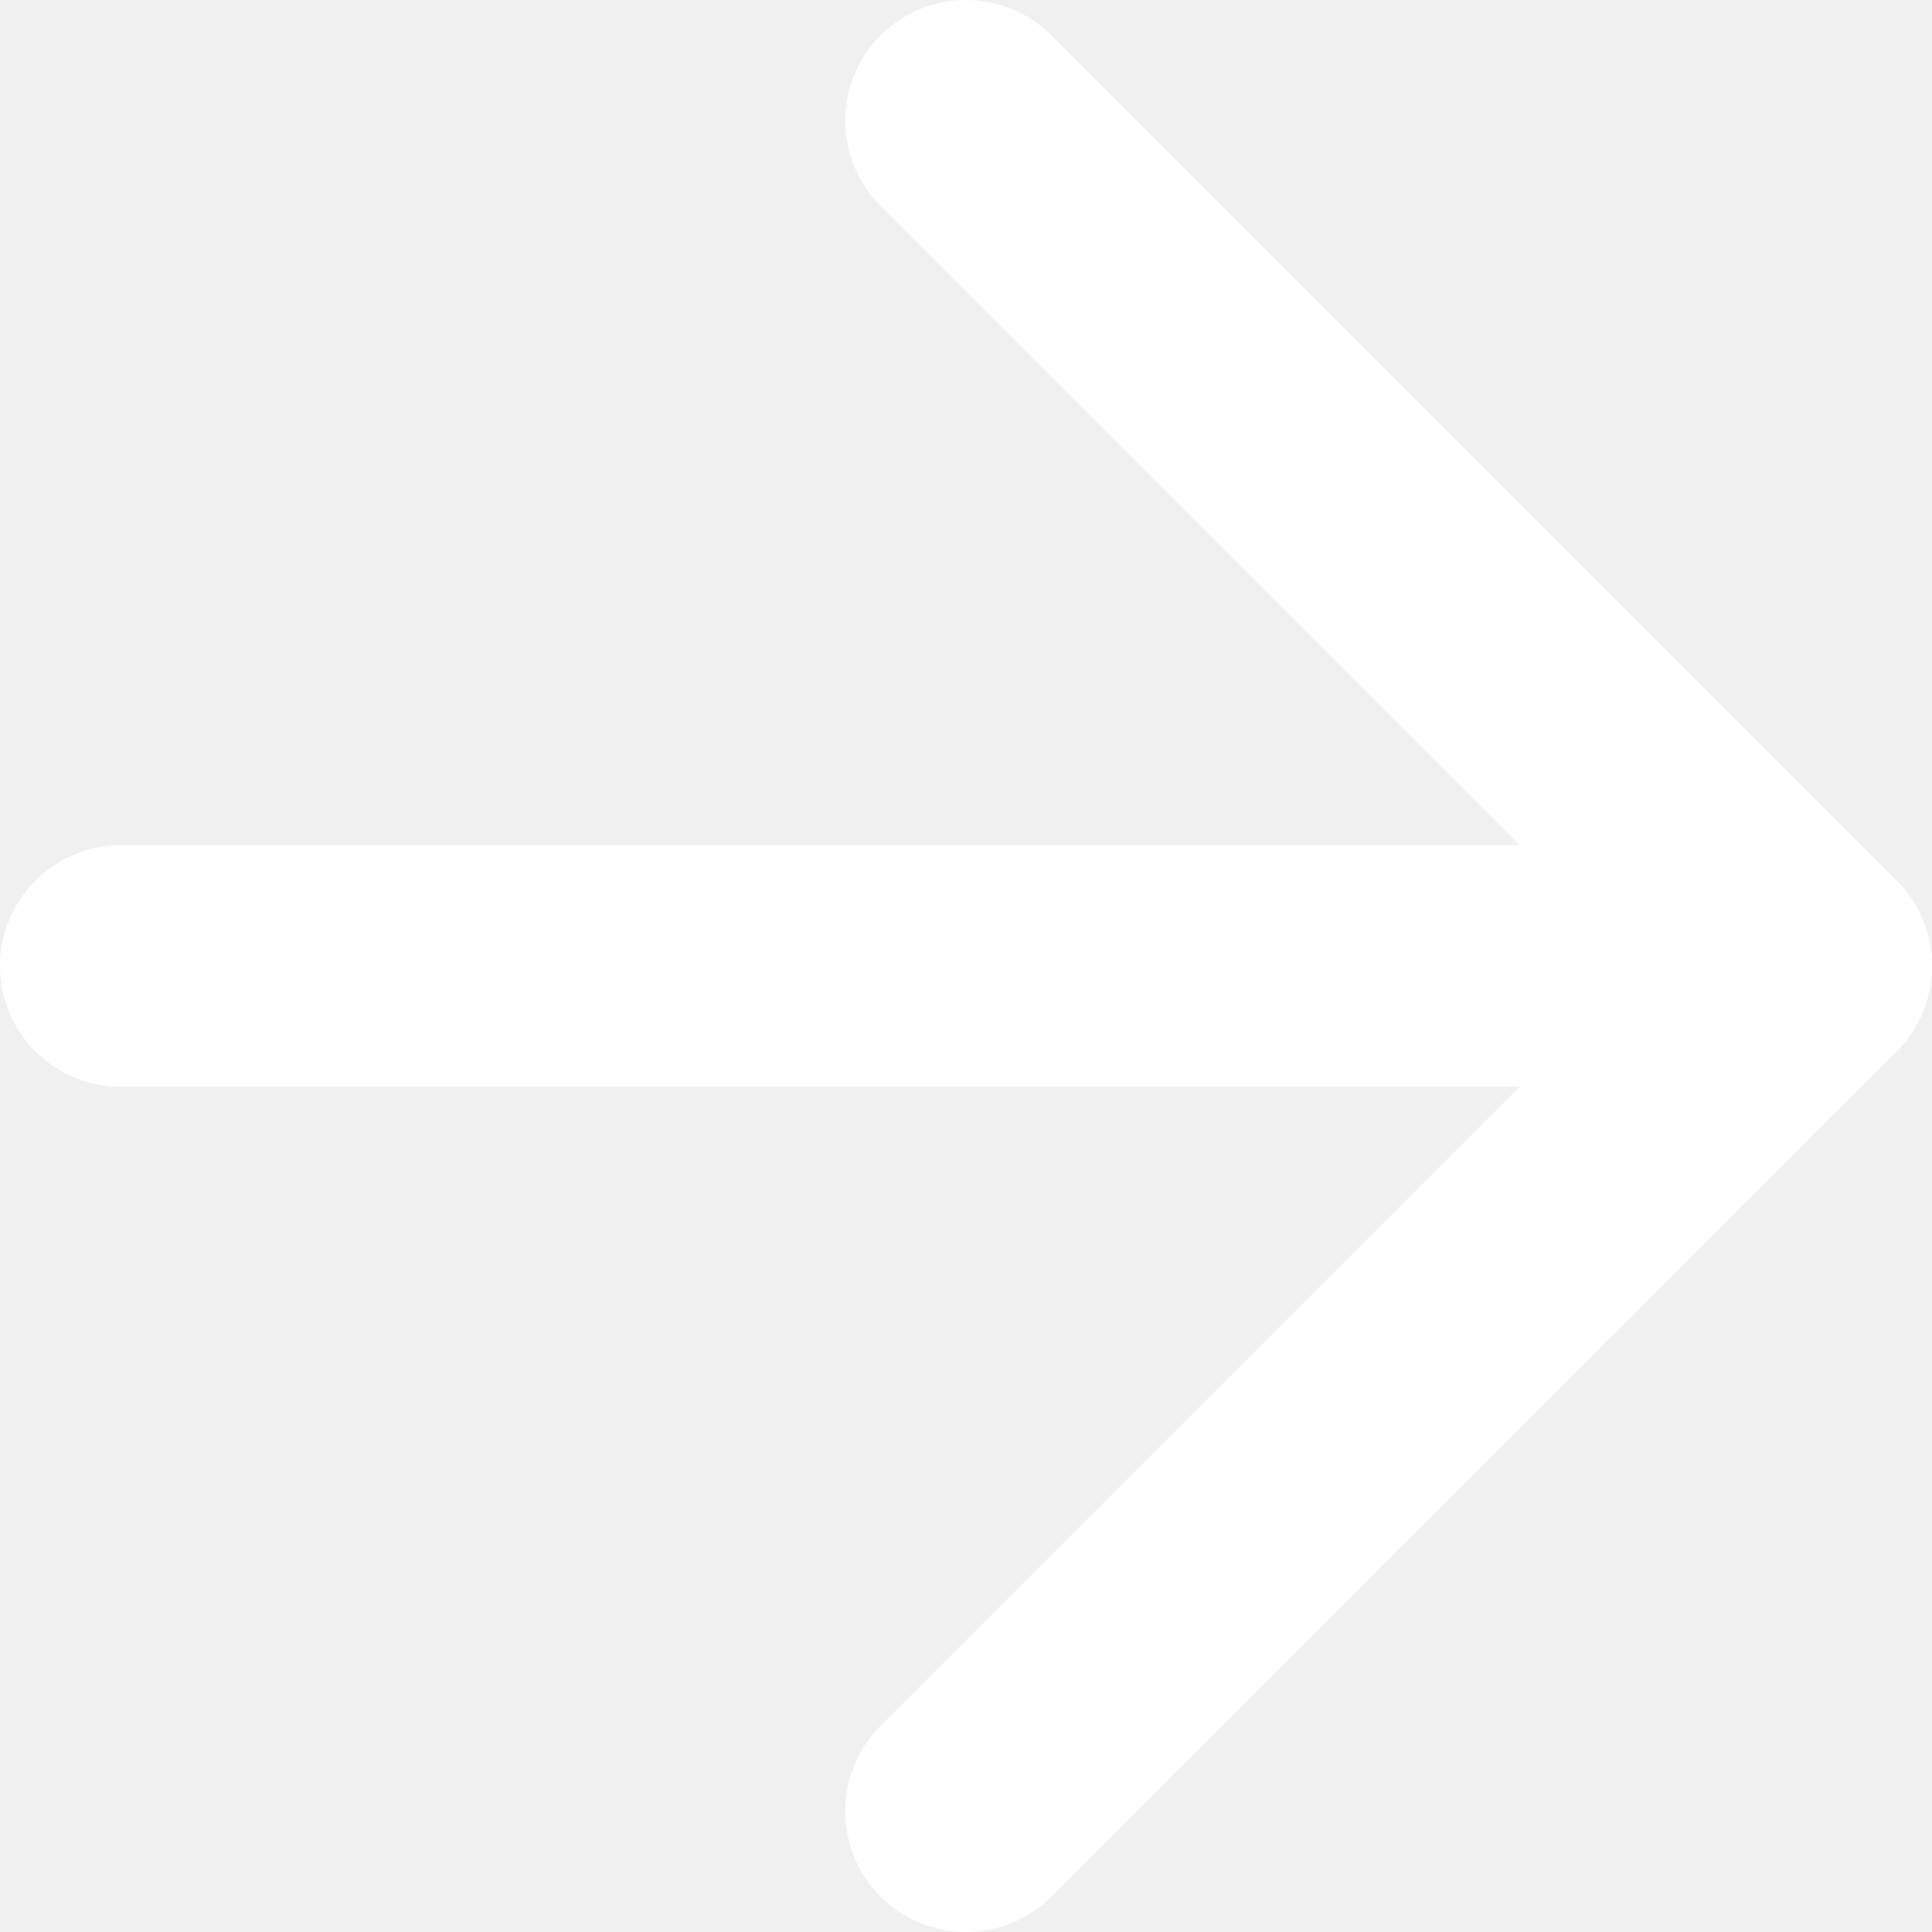
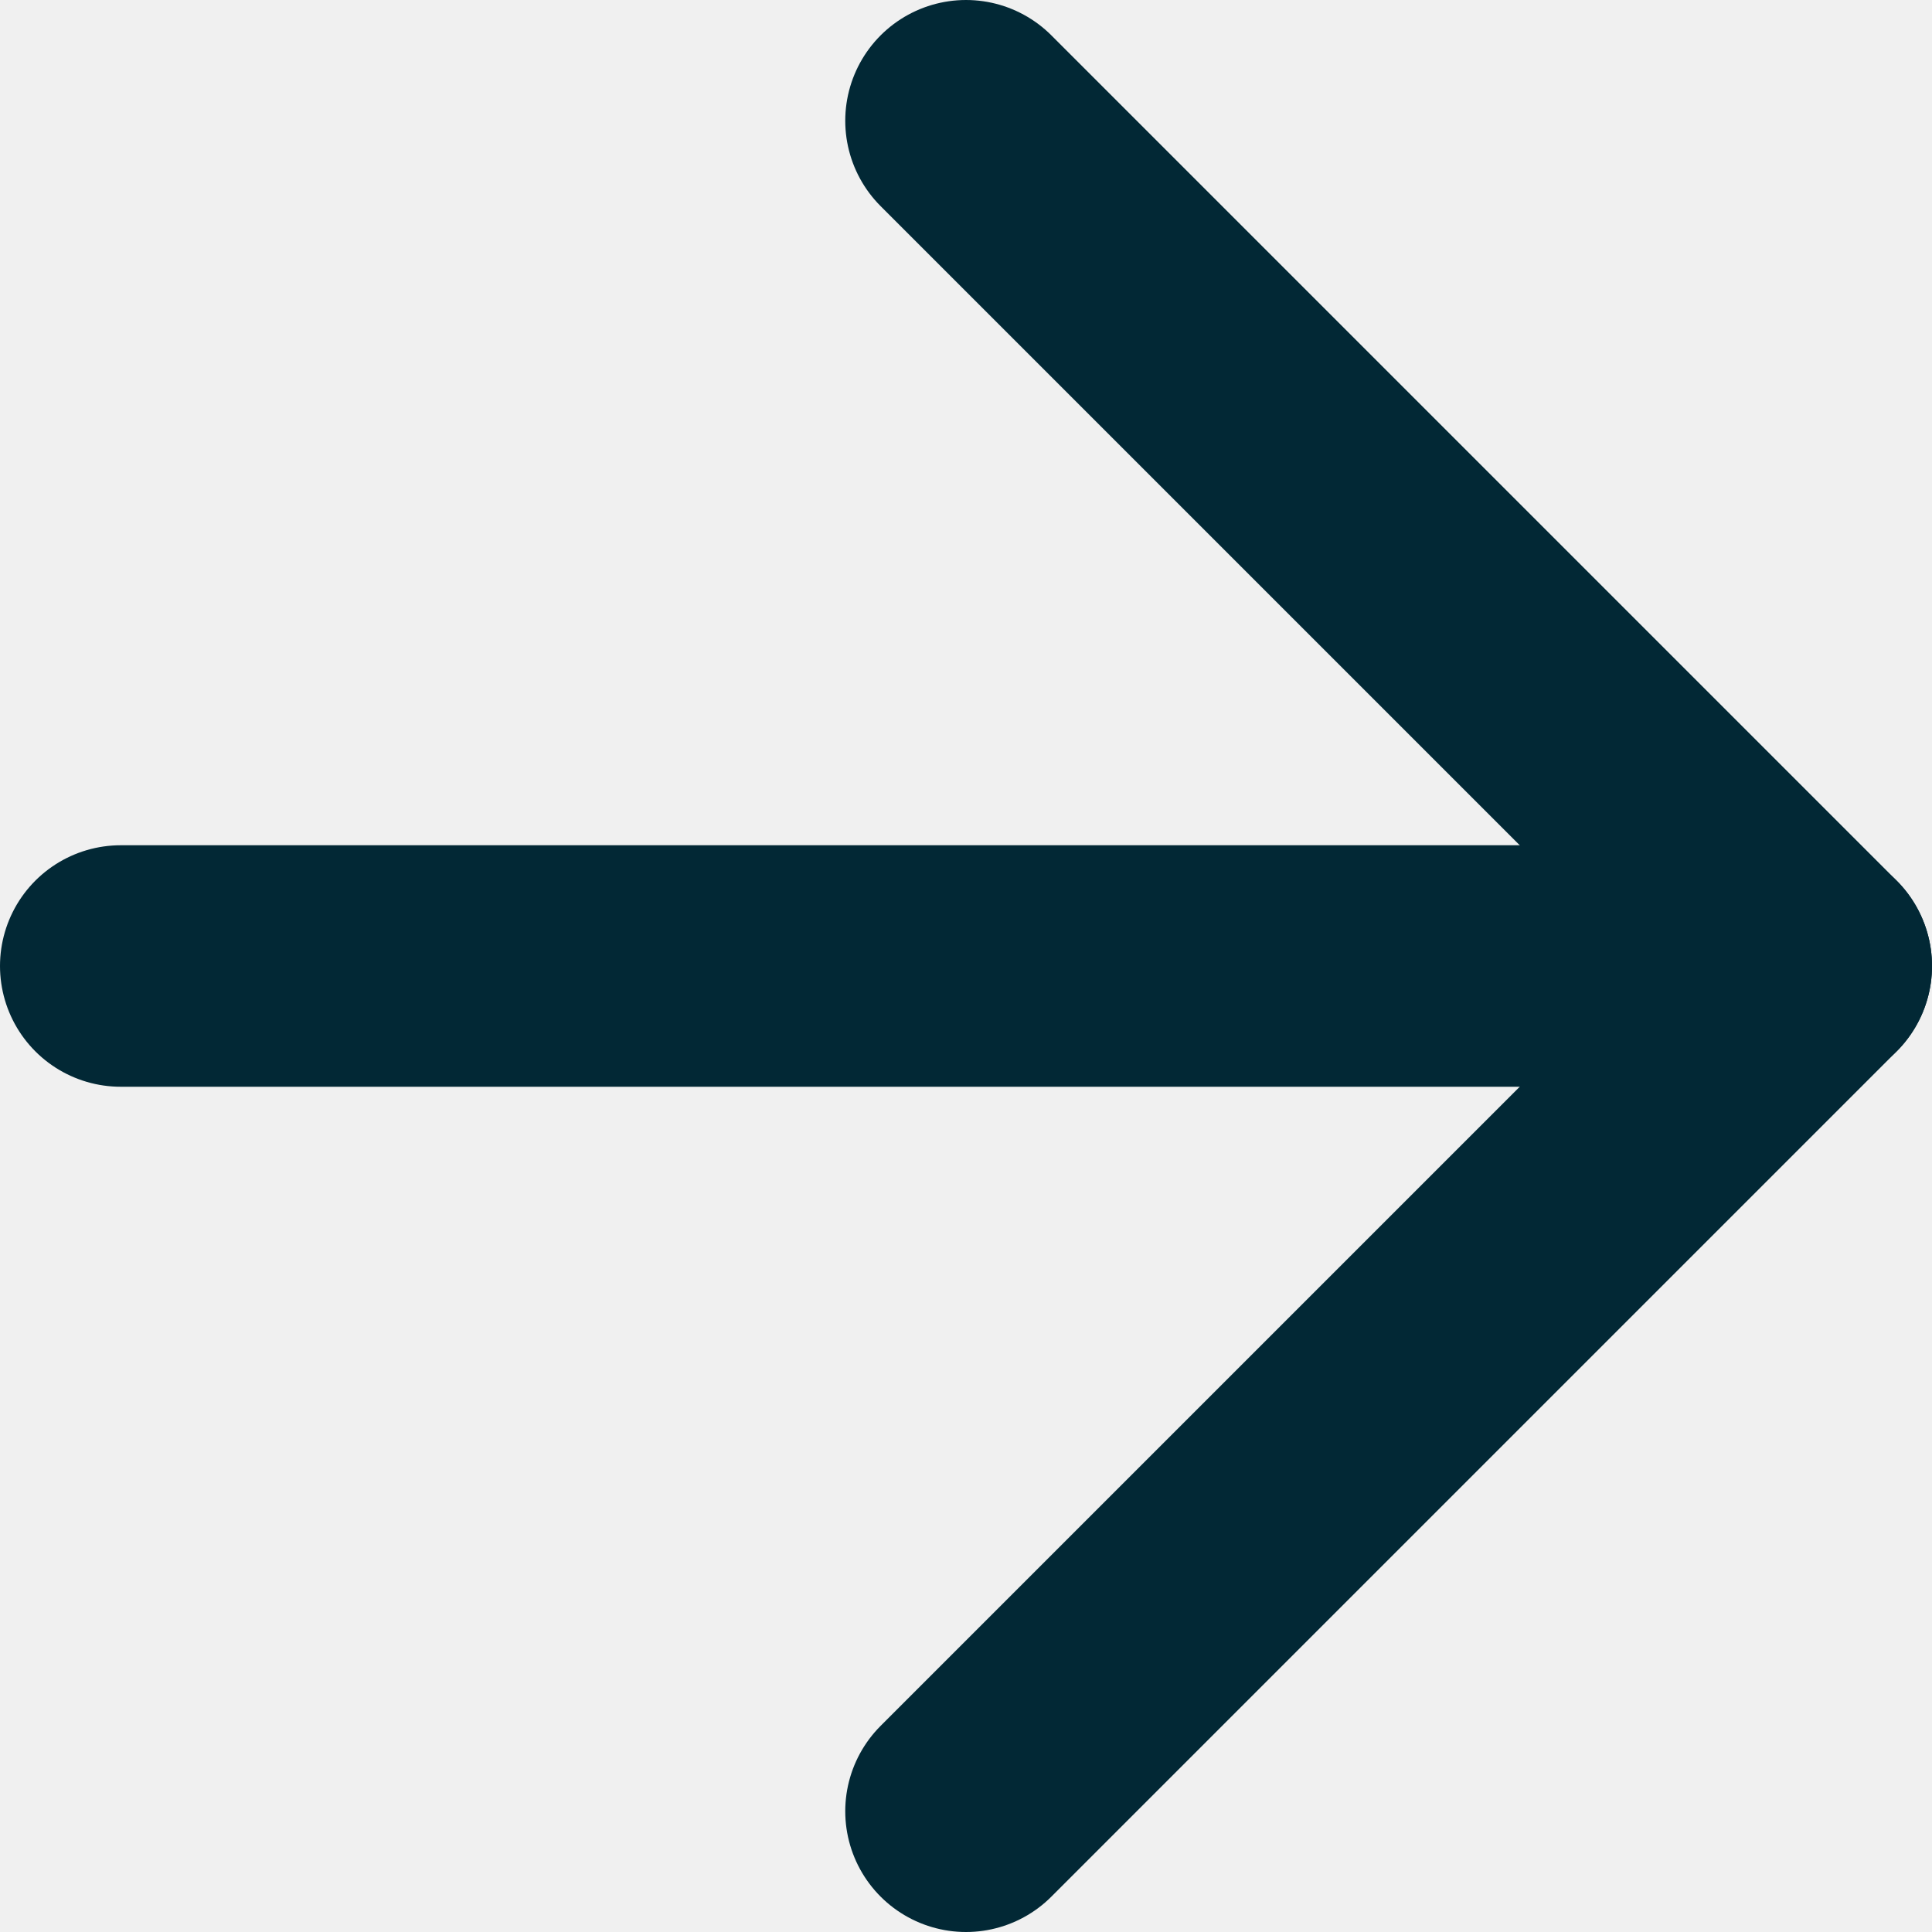
<svg xmlns="http://www.w3.org/2000/svg" width="16px" height="16px" viewBox="0 0 16 16" version="1.1">
  <g id="🎨-Design-::-Desktop-v1.0" stroke="none" stroke-width="1" fill="none" fill-rule="evenodd" stroke-linecap="round" stroke-linejoin="round">
-     <g id="_icons" transform="translate(-351, -372)" stroke="#FFFFFF" stroke-width="2">
+     <g id="_icons" transform="translate(-351, -372)" stroke="#022835" stroke-width="2">
      <g id="arrow" transform="translate(352, 373)">
        <path d="M0,7 L14,7" id="Path" />
        <polyline id="Path" points="7 0 14 7 7 14" />
      </g>
    </g>
  </g>
</svg>
